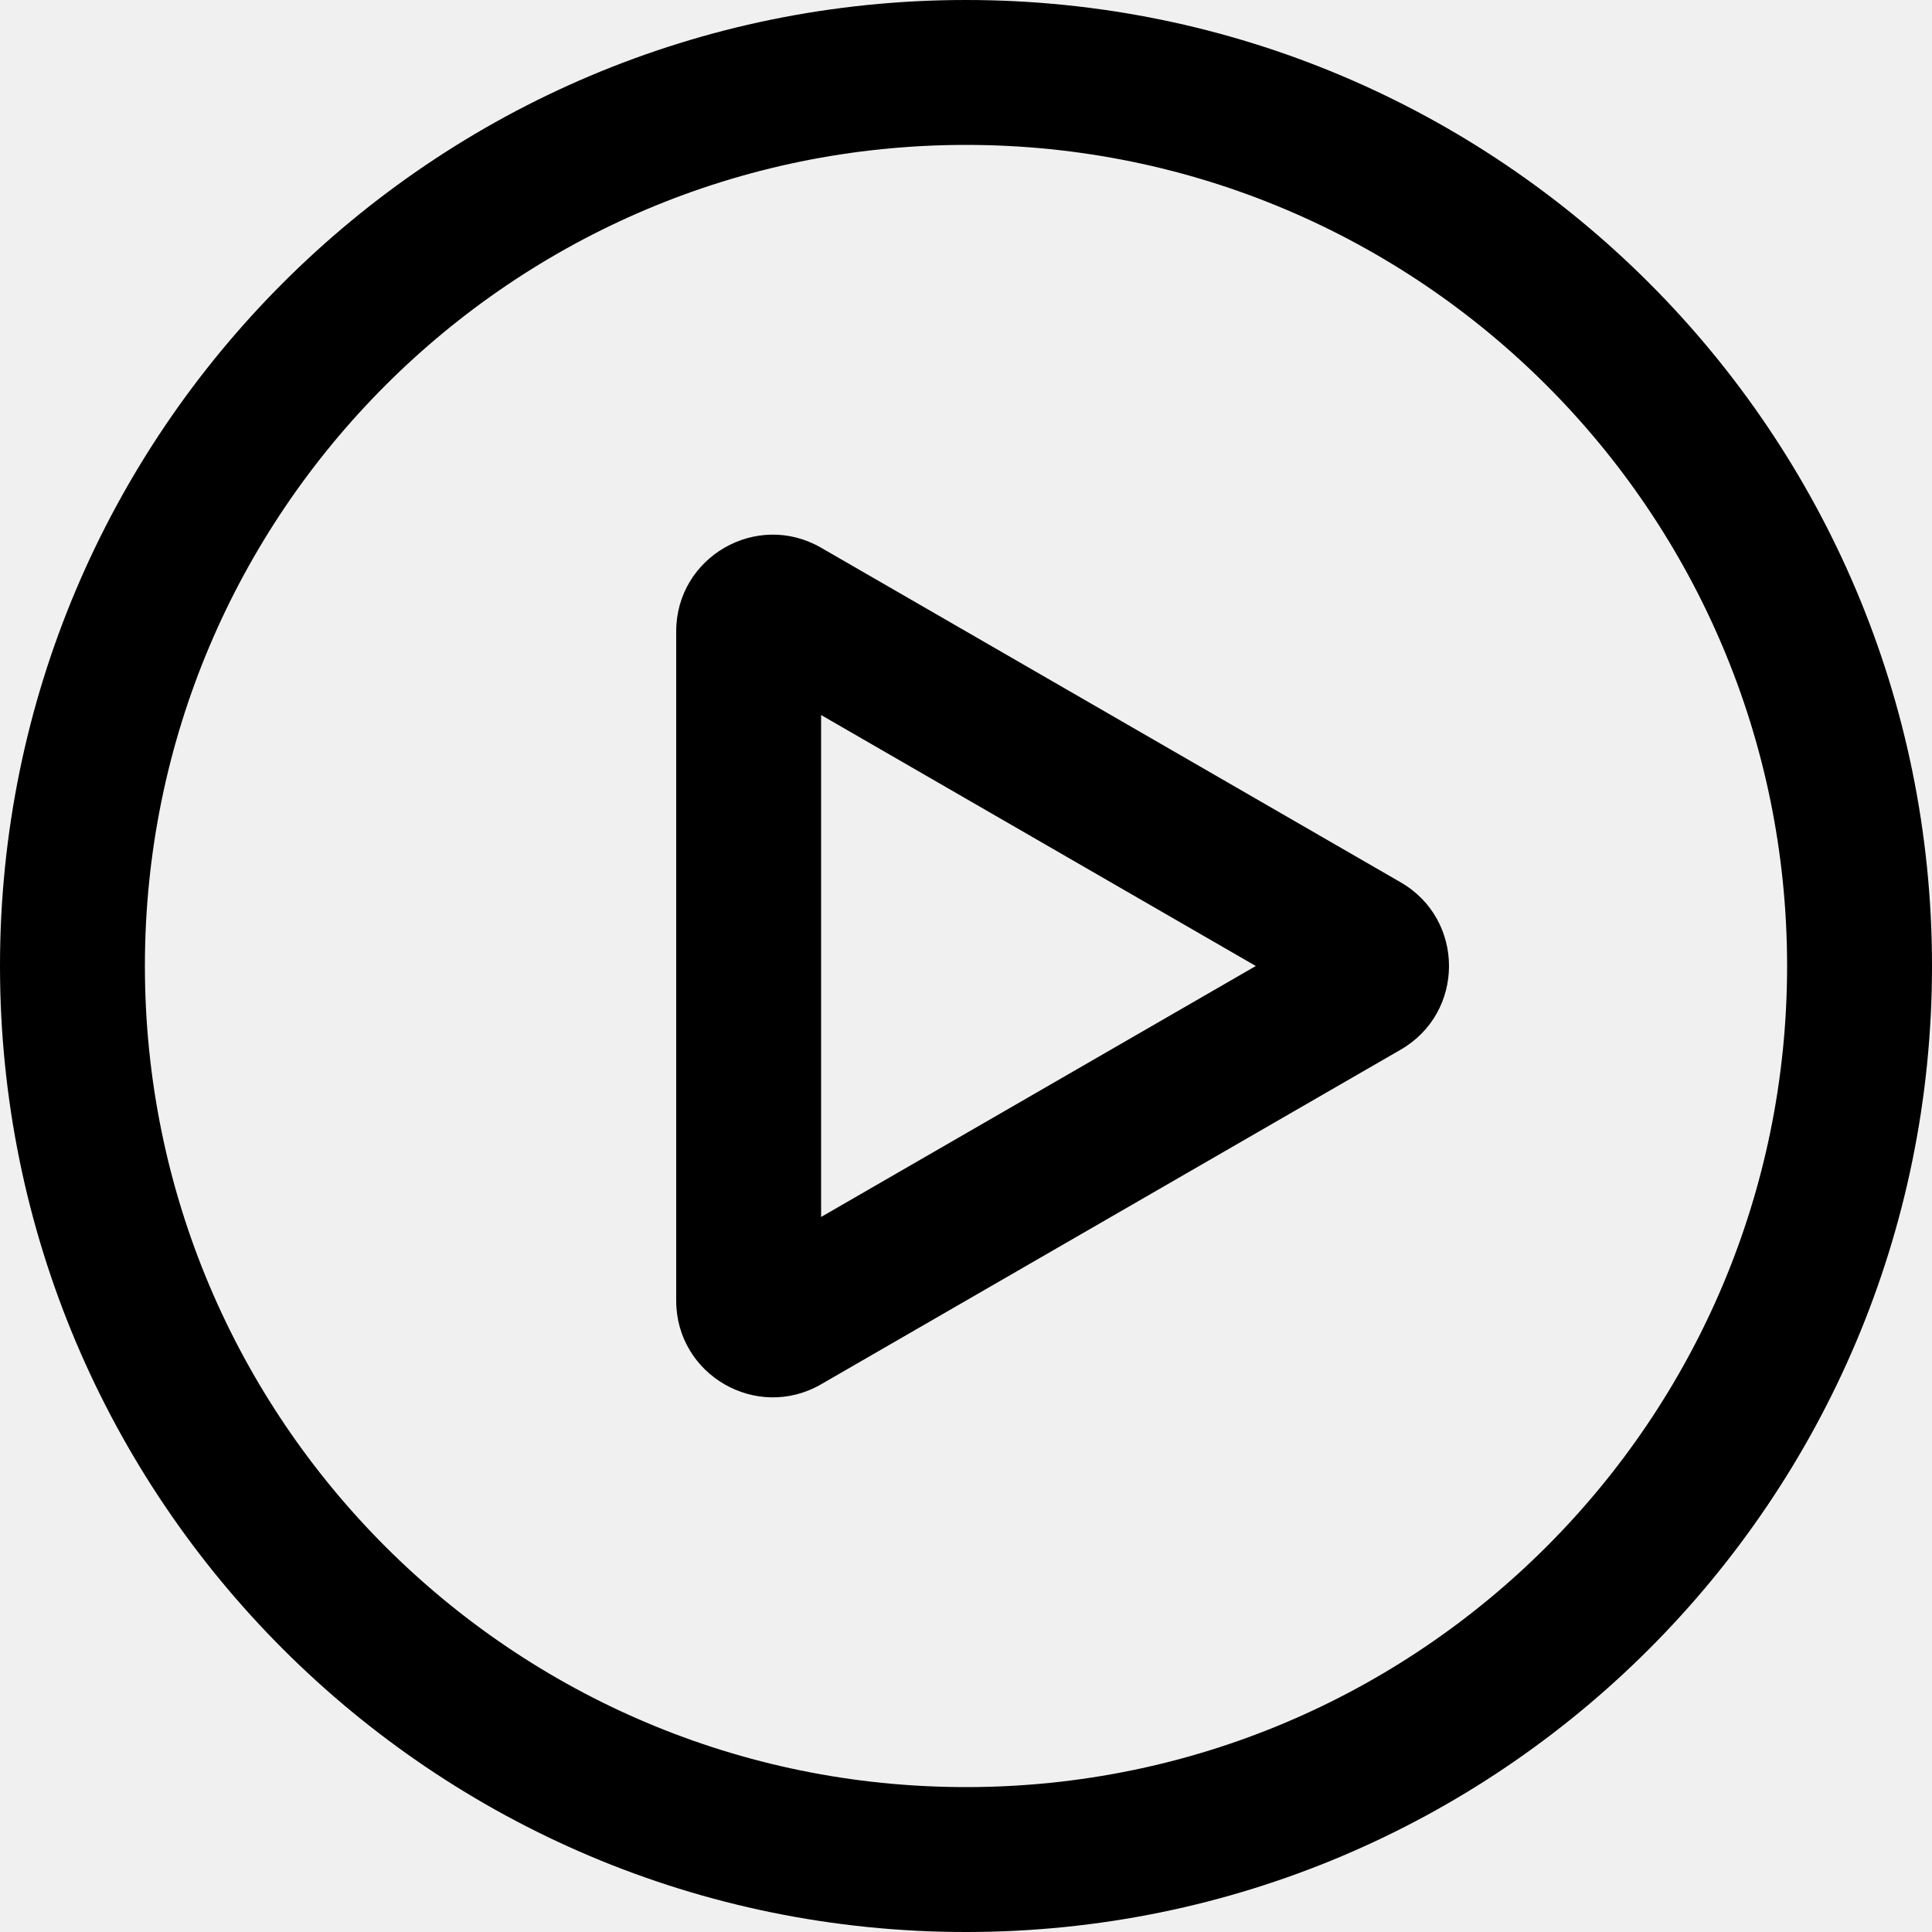
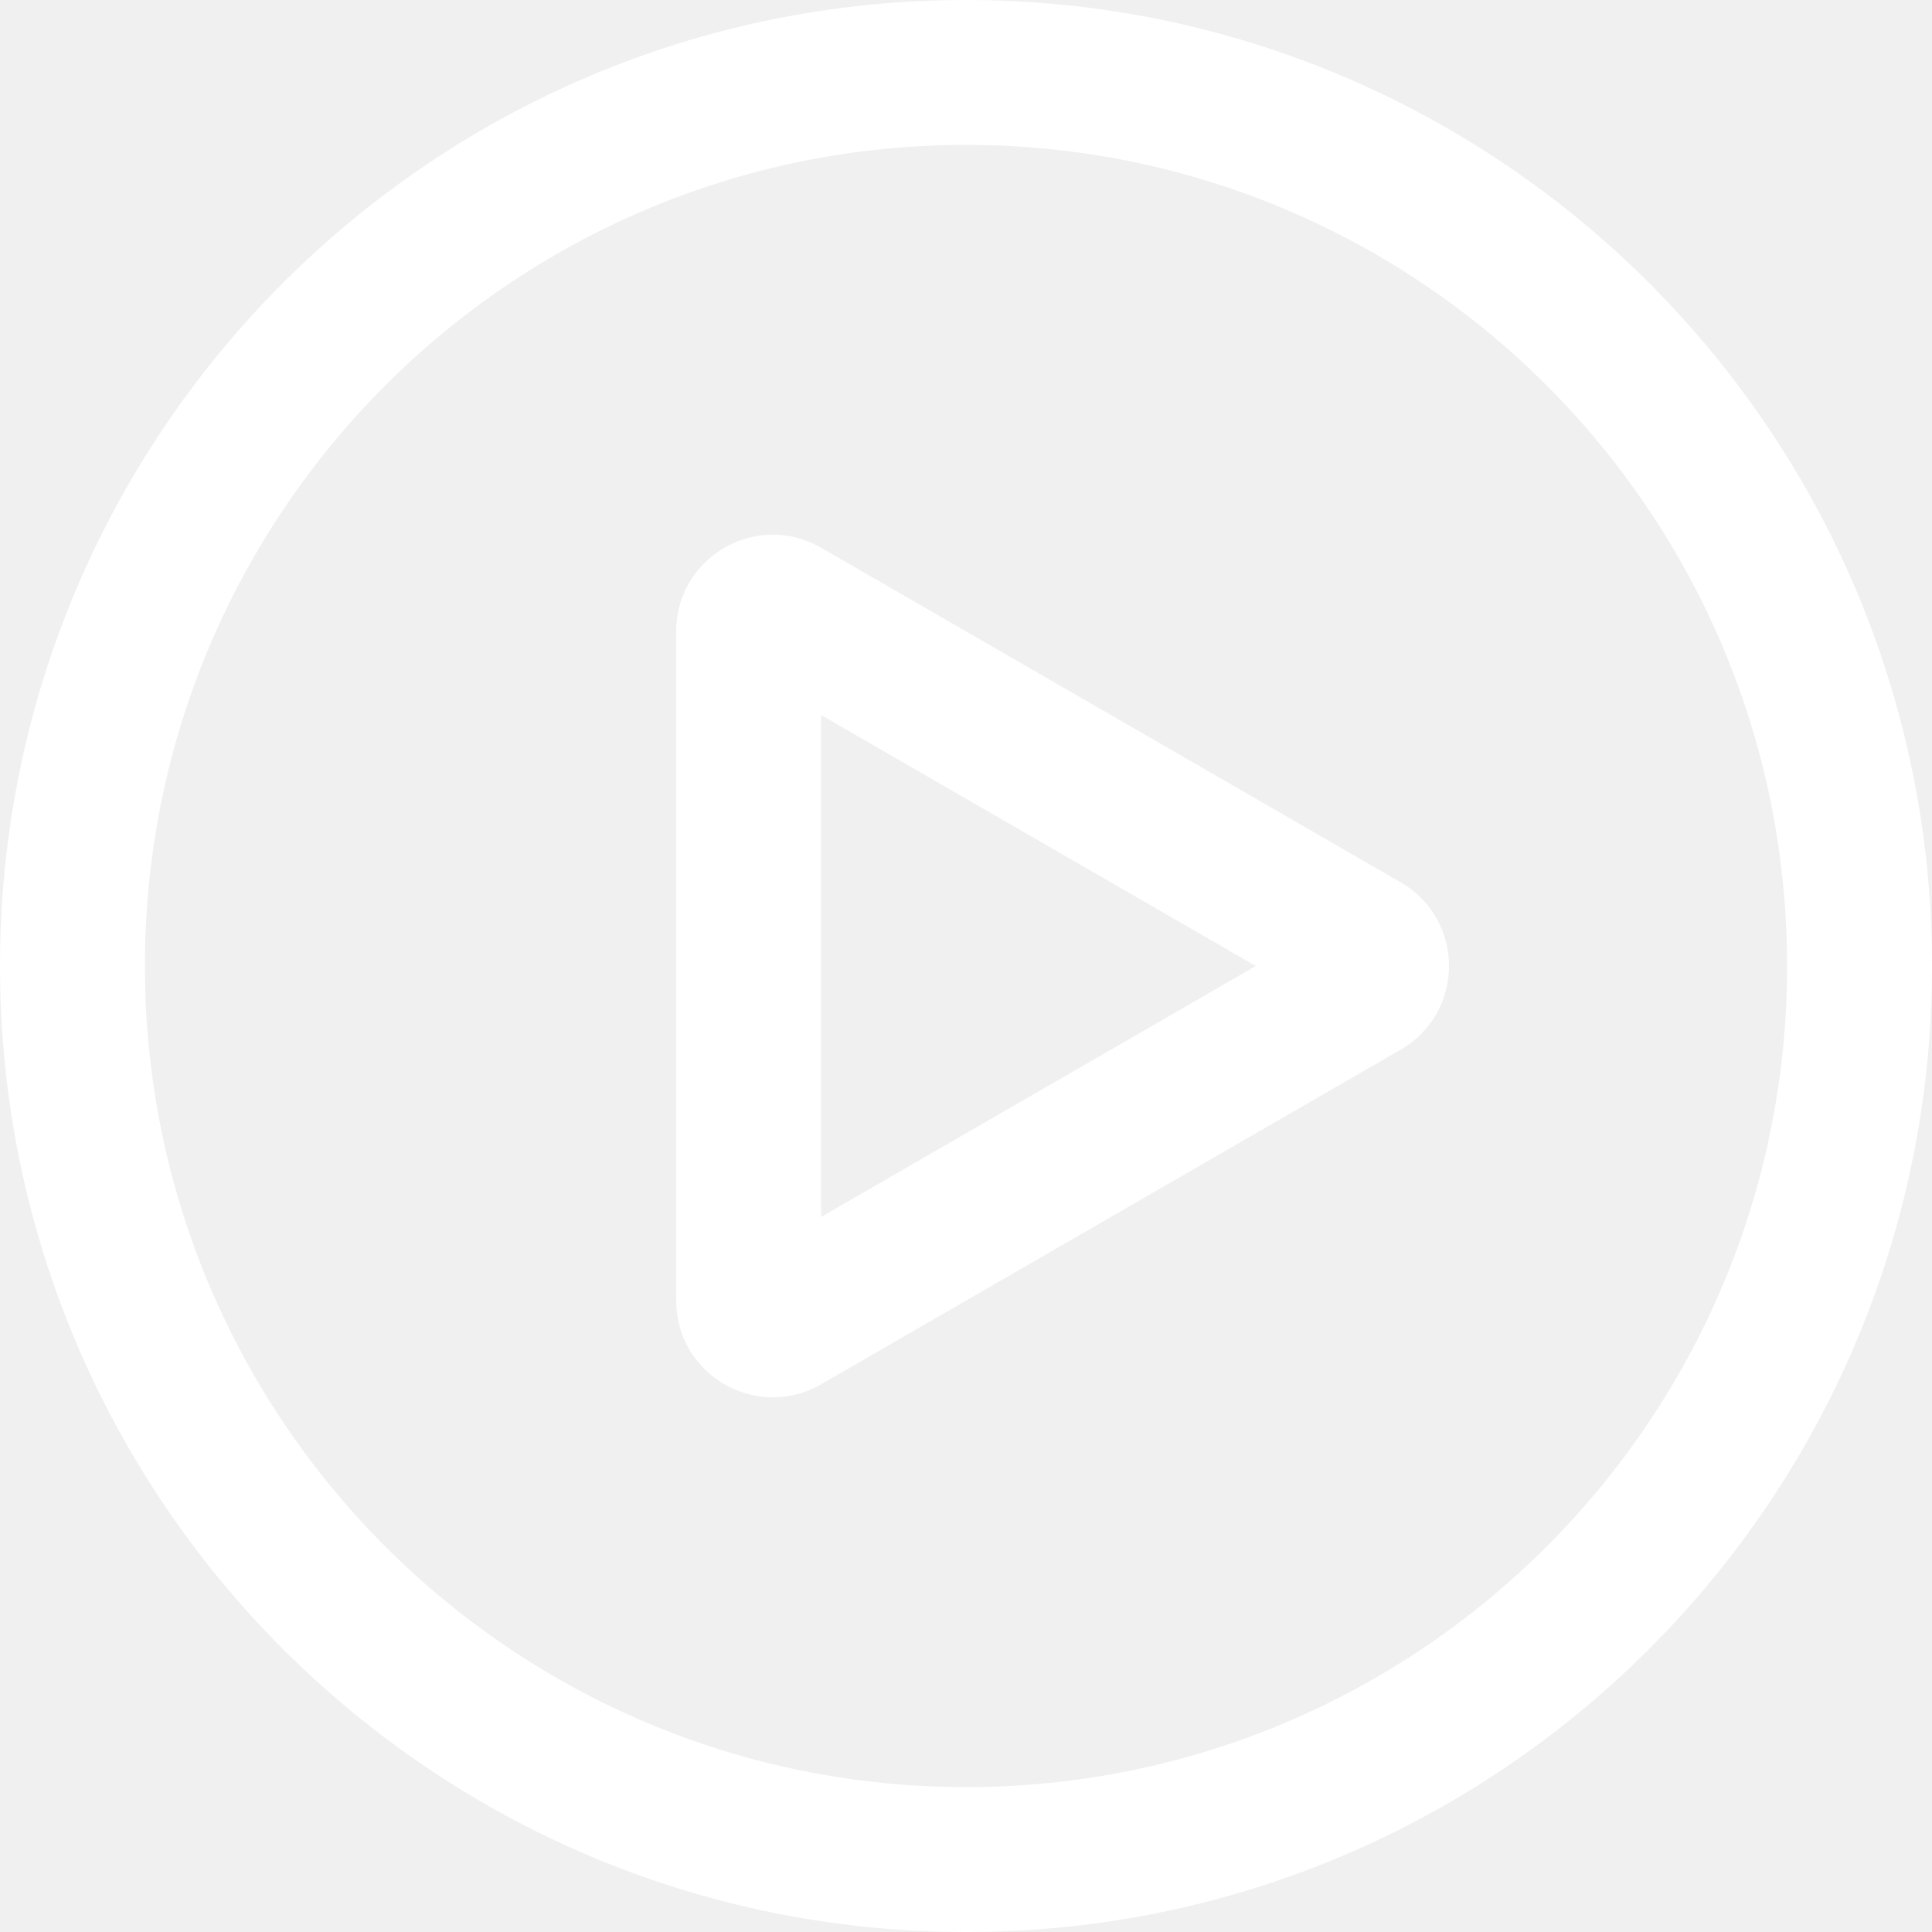
<svg xmlns="http://www.w3.org/2000/svg" width="560pt" height="560pt" version="1.1" viewBox="0 0 560 560" id="svg13334">
  <defs id="defs13338" />
  <g fill-rule="evenodd" id="g13332" transform="translate(-70)">
-     <path d="m 476,255.75 c 18.668,10.777 18.668,37.723 0,48.496 l -168,96.996 c -18.668,10.777 -42,-2.691 -42,-24.246 v -193.99 c 0,-21.555 23.332,-35.023 42,-24.246 z M 308,207.254 434,280 308,352.746 Z" id="path13328" />
-     <path d="M 630,280 C 630,434.64 504.64,560 350,560 195.36,560 70,434.64 70,280 70,125.36 195.36,0 350,0 504.64,0 630,125.36 630,280 Z m -42,0 C 588,411.44 481.44,518 350,518 218.55,518 112,411.44 112,280 112,148.55 218.55,42 350,42 481.44,42 588,148.55 588,280 Z" id="path13330" />
+     <path d="m 476,255.75 c 18.668,10.777 18.668,37.723 0,48.496 l -168,96.996 c -18.668,10.777 -42,-2.691 -42,-24.246 v -193.99 c 0,-21.555 23.332,-35.023 42,-24.246 z M 308,207.254 434,280 308,352.746 Z" id="path13328" style="fill:#ffffff" />
+     <path d="M 630,280 C 630,434.64 504.64,560 350,560 195.36,560 70,434.64 70,280 70,125.36 195.36,0 350,0 504.64,0 630,125.36 630,280 Z m -42,0 C 588,411.44 481.44,518 350,518 218.55,518 112,411.44 112,280 112,148.55 218.55,42 350,42 481.44,42 588,148.55 588,280 Z" id="path13330" style="fill:#ffffff" />
  </g>
</svg>
